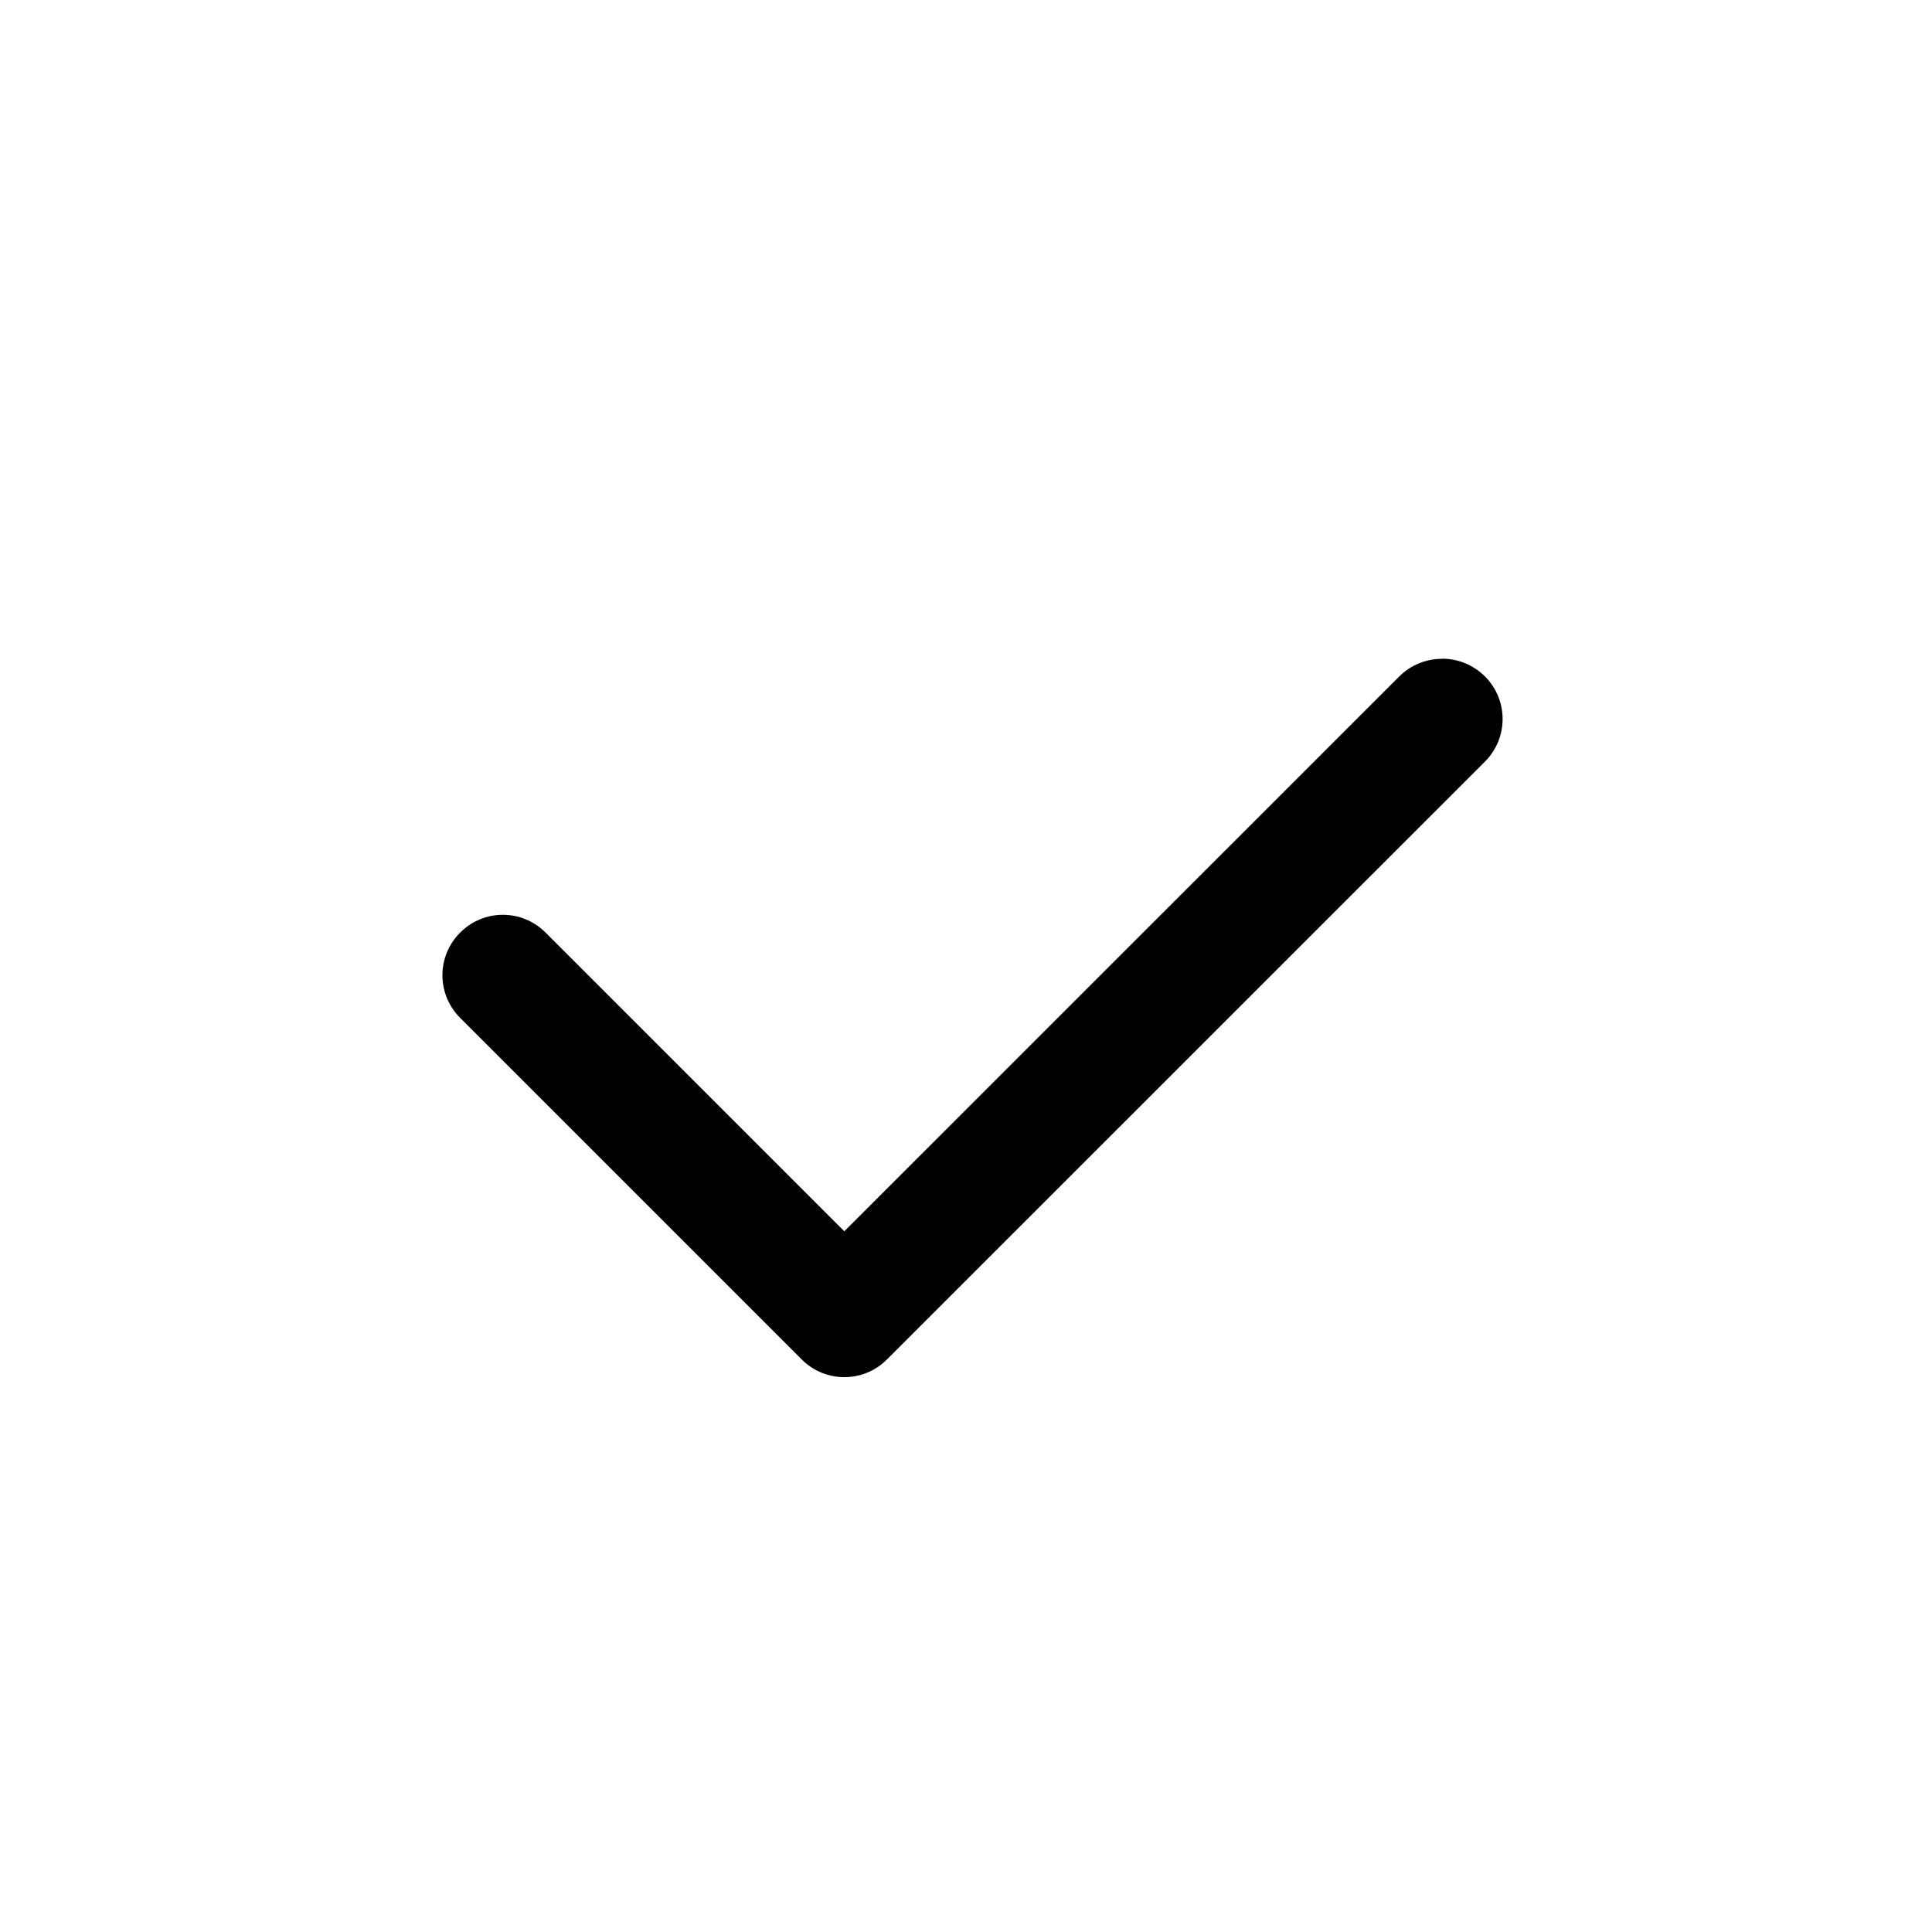
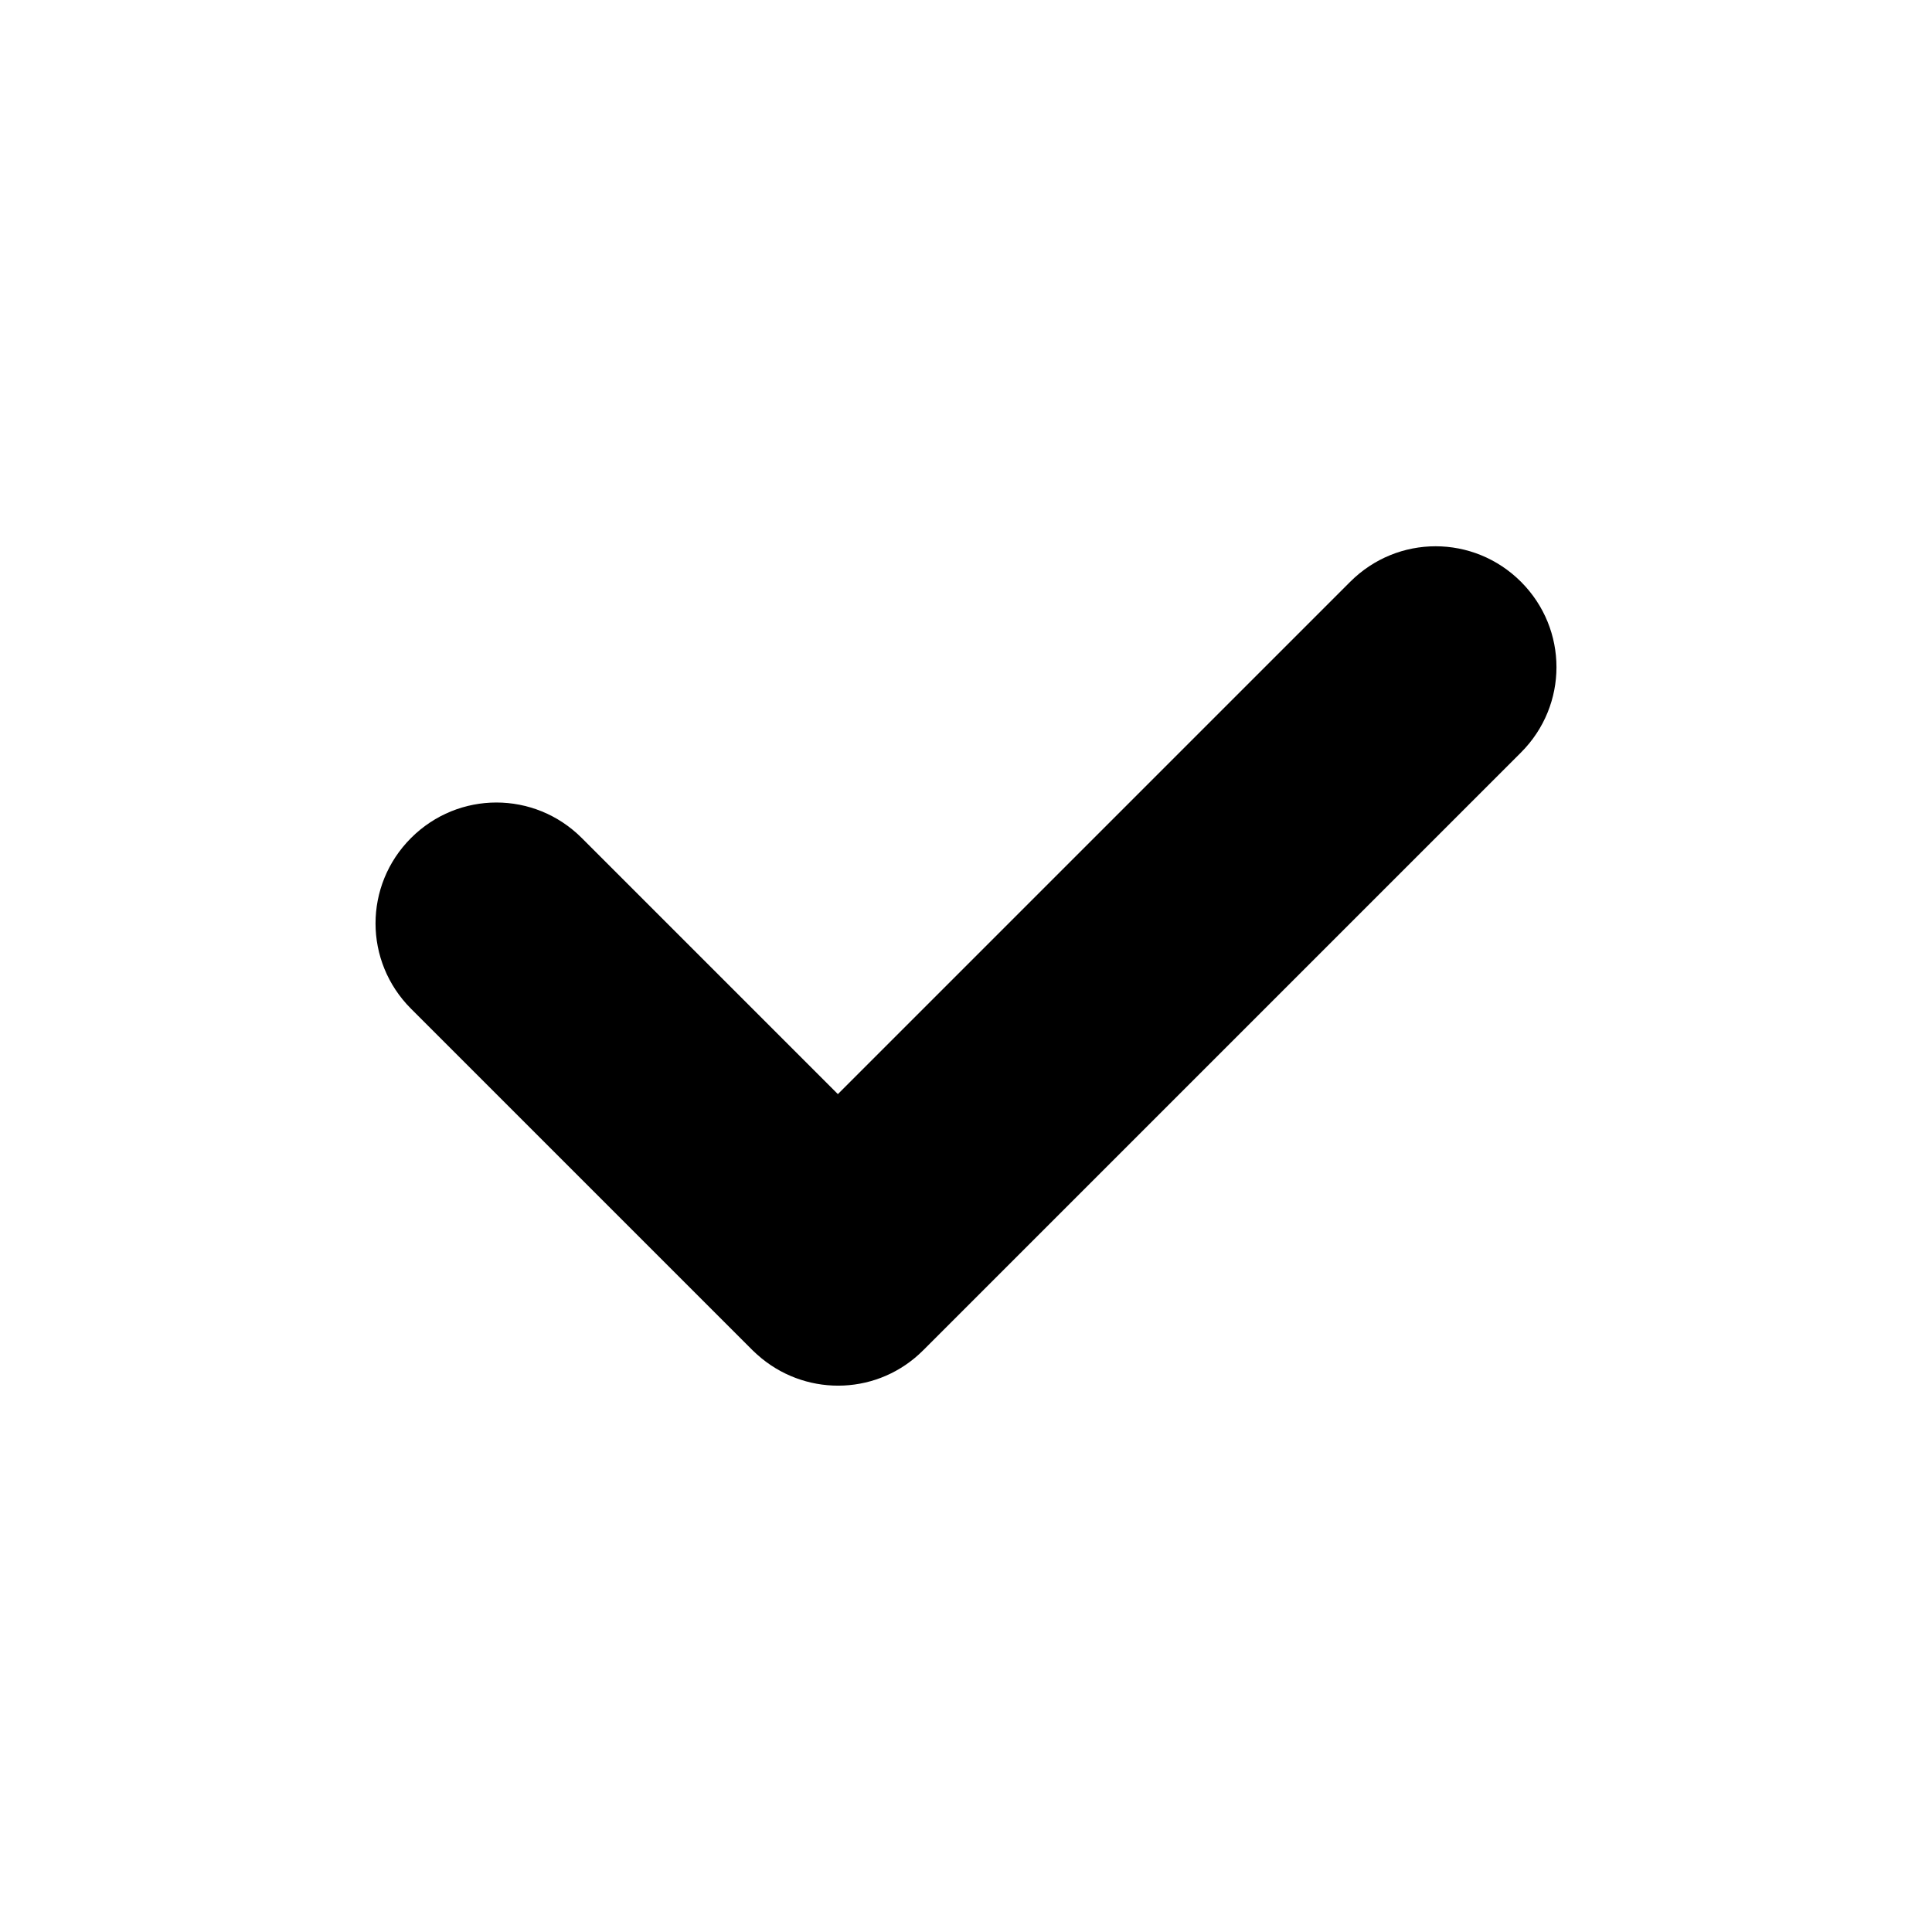
<svg xmlns="http://www.w3.org/2000/svg" width="16" height="16" version="1.1" viewBox="0 0 16 16" id="svg4">
  <defs id="defs8" />
-   <path id="path2" d="m 11.943,5.455 c 0.128,0 0.256,0.049 0.354,0.146 0.196,0.196 0.196,0.511 0,0.707 L 7.346,11.258 c -0.196,0.196 -0.511,0.196 -0.707,0 L 3.811,8.43 c -0.196,-0.196 -0.196,-0.511 0,-0.707 0.196,-0.196 0.511,-0.196 0.707,0 L 6.992,10.197 11.588,5.602 c 0.098,-0.098 0.228,-0.146 0.355,-0.146 z" />
+   <path id="rect340" d="m 12.596,4.818 c -0.392,-0.392 -1.022,-0.392 -1.414,2e-7 L 6.939,9.061 4.818,6.94 c -0.392,-0.392 -1.022,-0.392 -1.414,0 -0.392,0.392 -0.392,1.022 0,1.414 l 2.828,2.828 c 0.024,0.024 0.05,0.046 0.076,0.068 0.394,0.321 0.971,0.3 1.338,-0.068 l 4.95,-4.95 c 0.392,-0.392 0.392,-1.022 0,-1.414 z" />
</svg>
